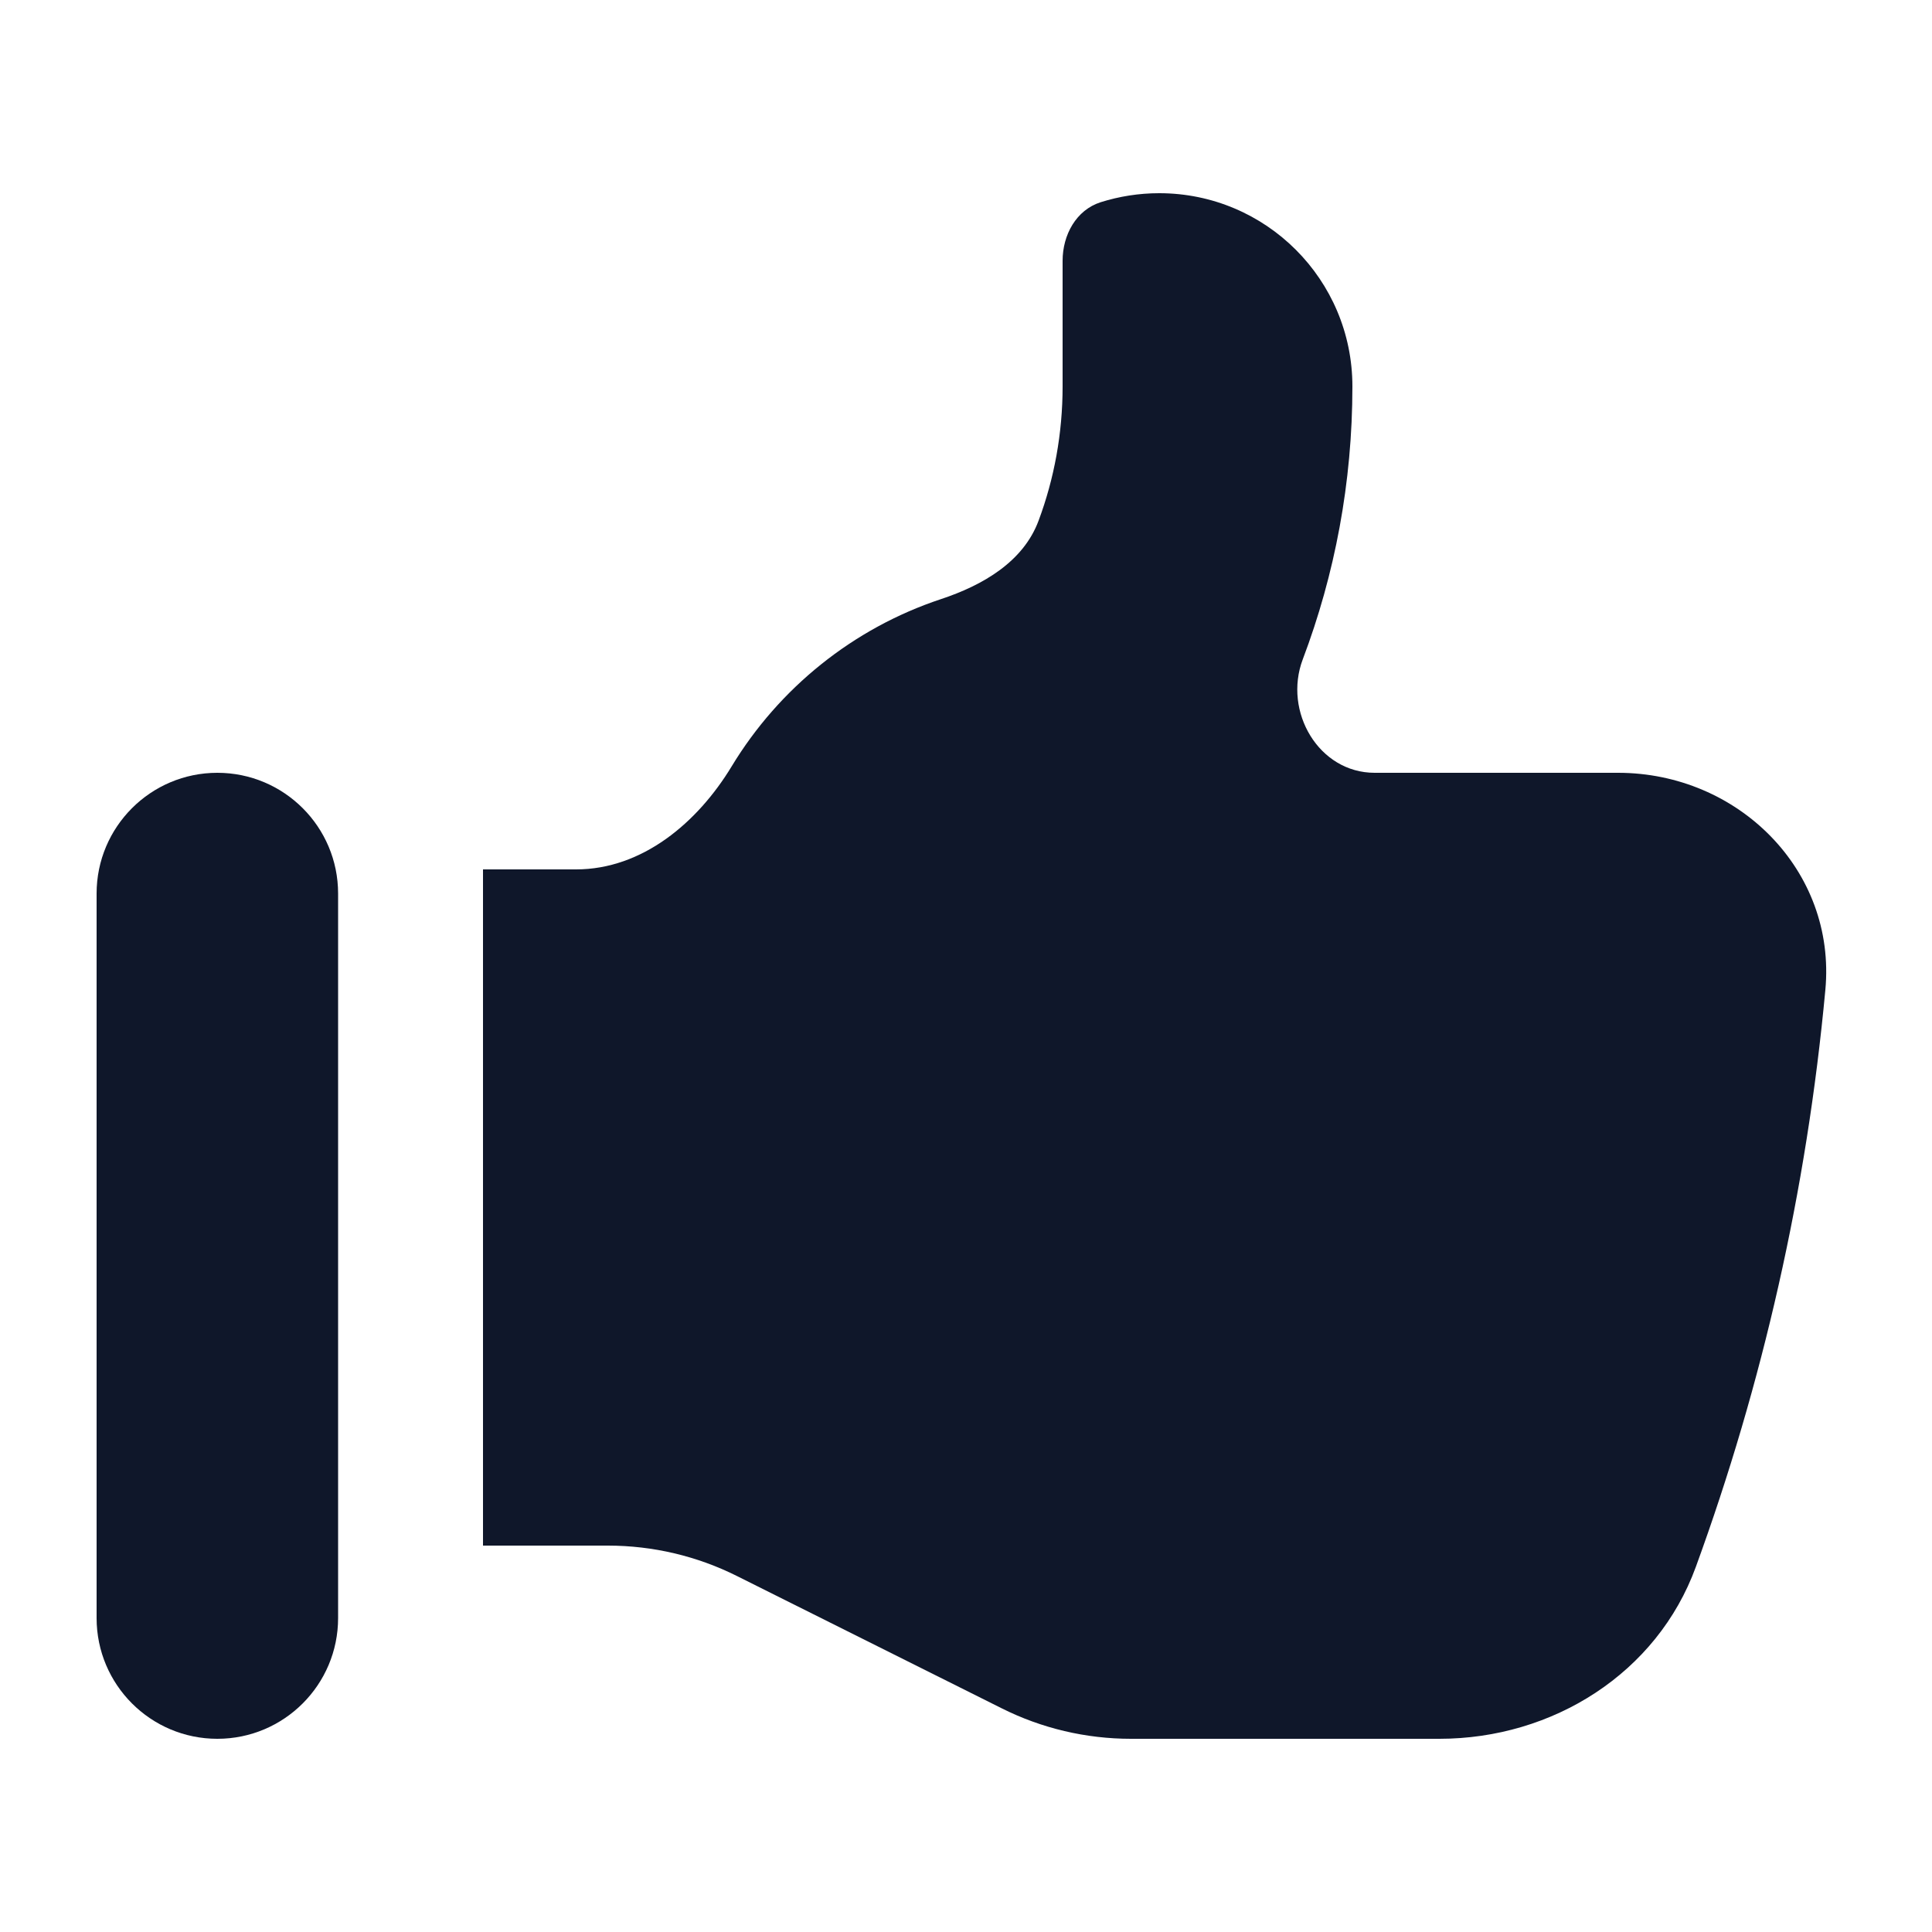
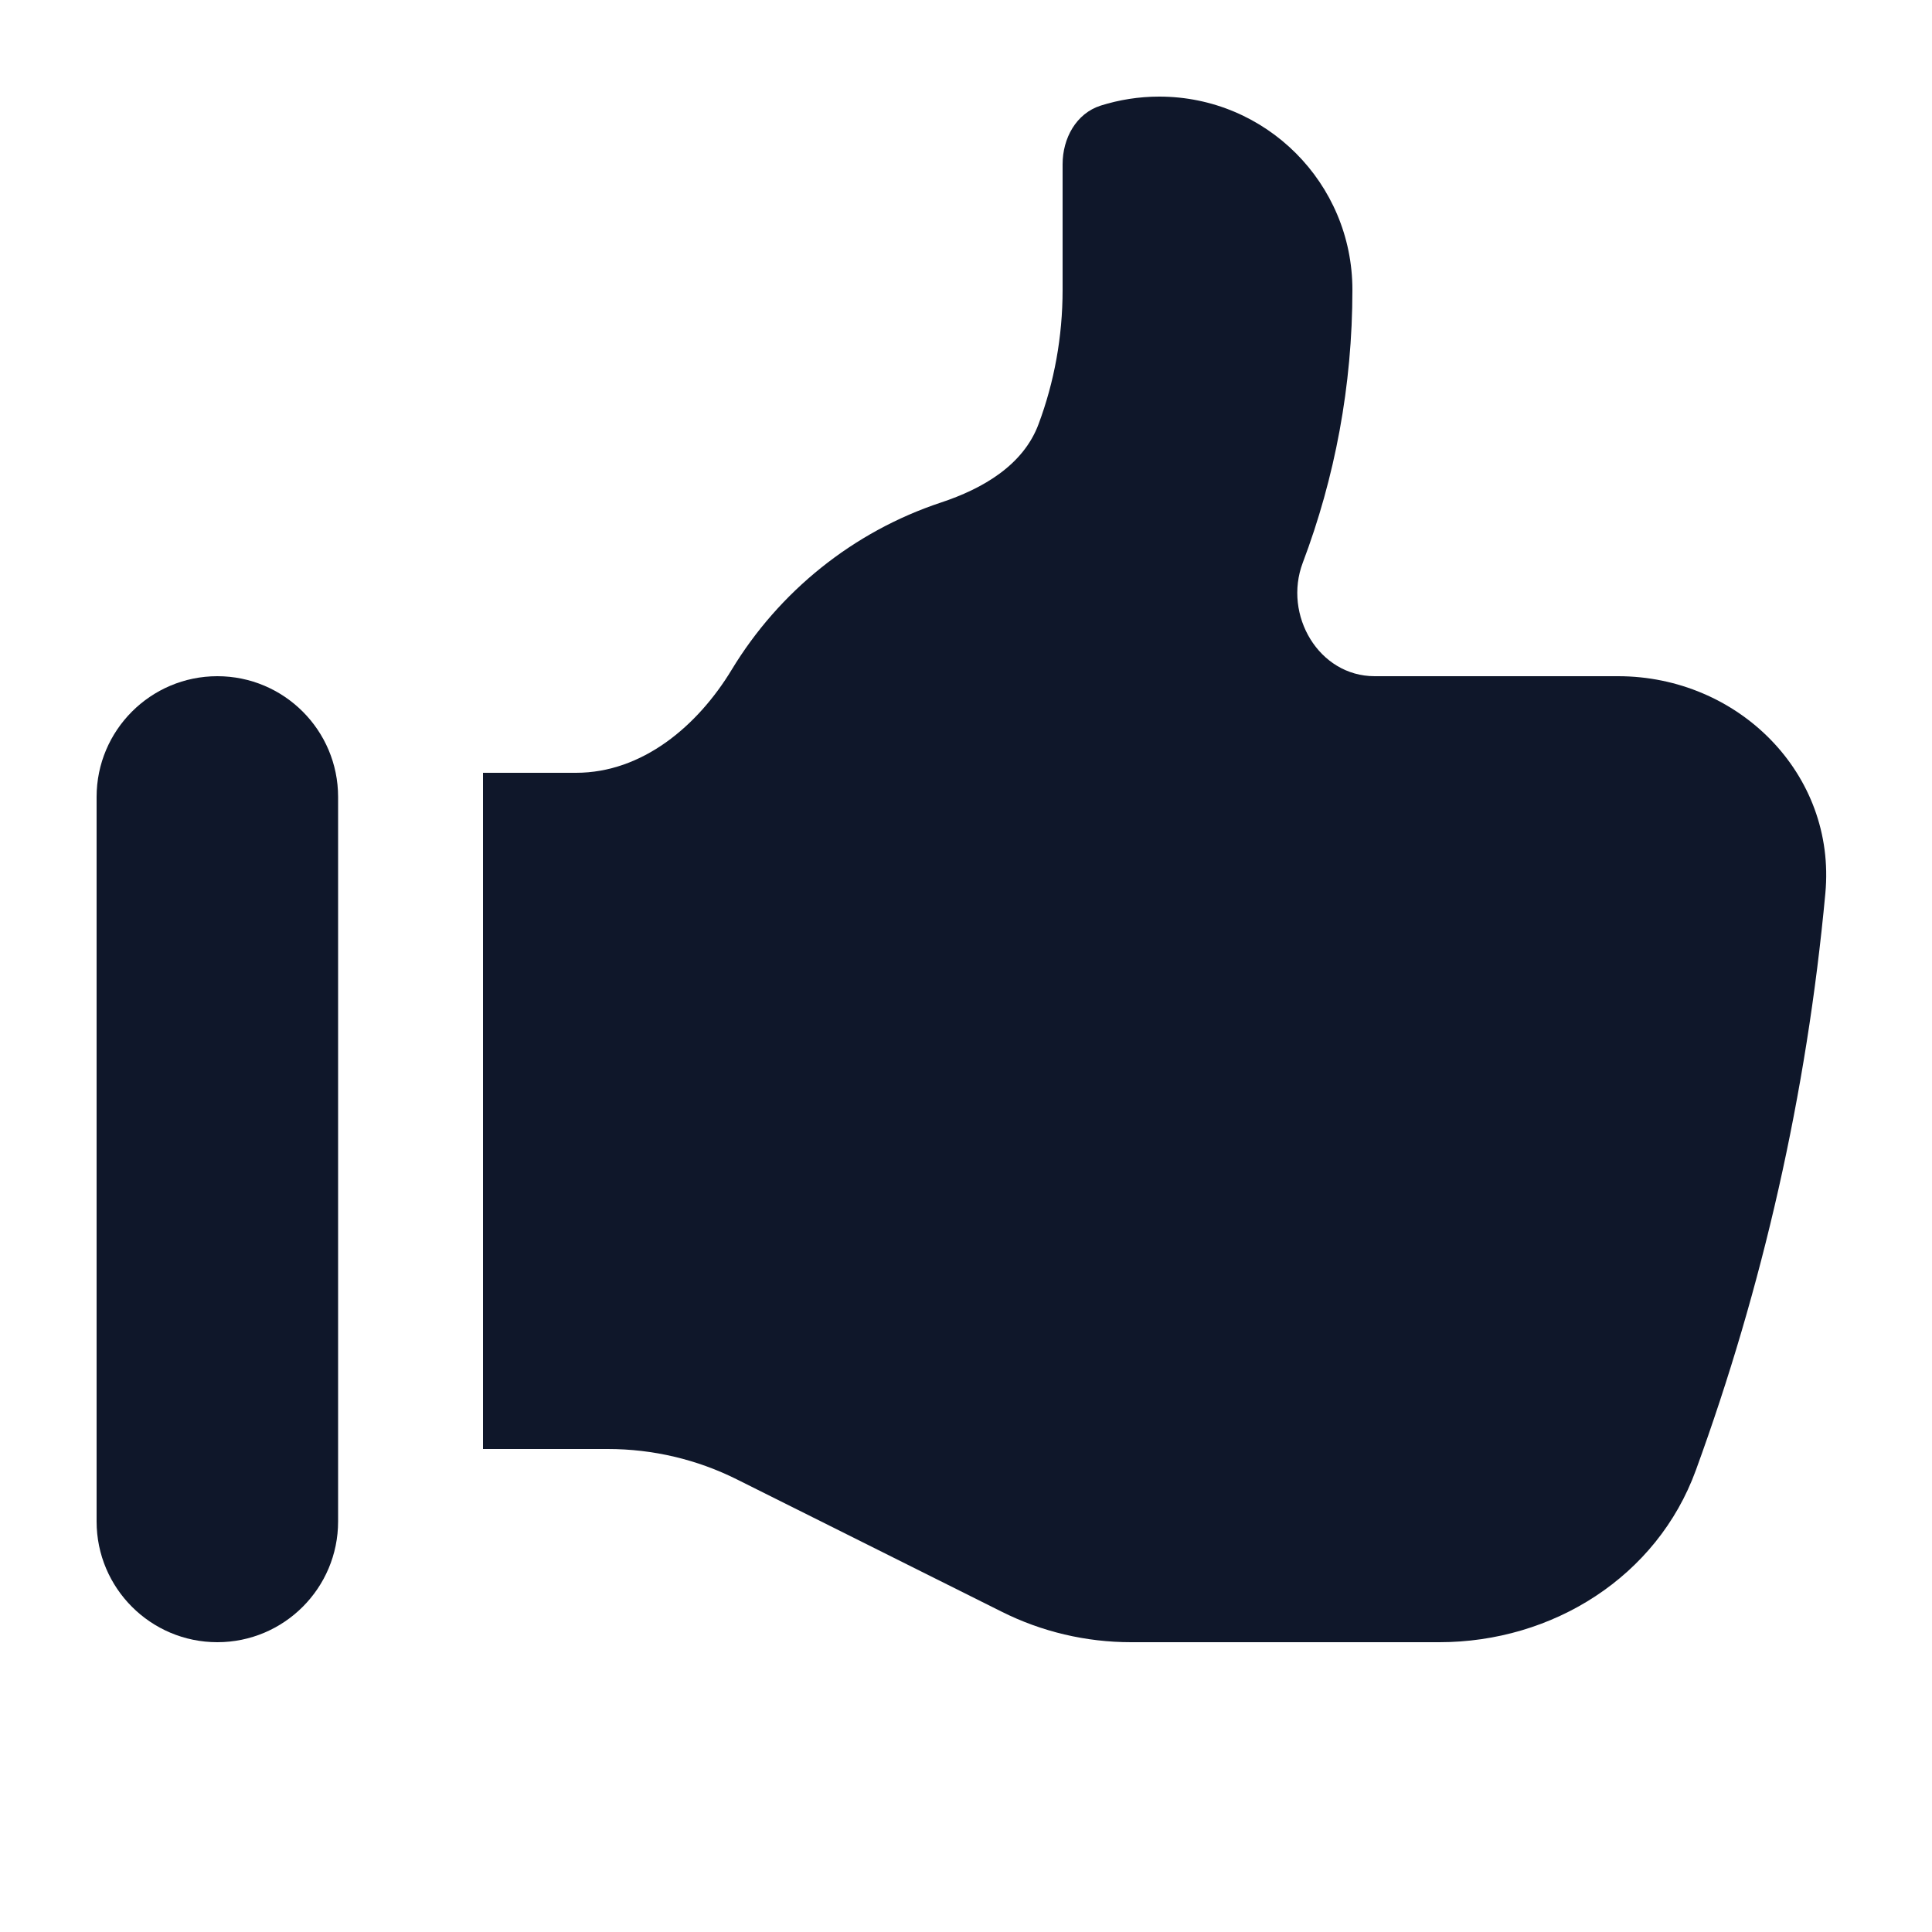
<svg xmlns="http://www.w3.org/2000/svg" width="20" height="20" viewBox="0 0 20 20" fill="none">
-   <path d="M1 9.25C1 8.56 1.56 8 2.25 8C2.94 8 3.5 8.56 3.5 9.25V16.75C3.5 17.44 2.94 18 2.25 18C1.56 18 1 17.44 1 16.75V9.25Z" fill="#0F172A" />
-   <path d="M11 4V2.7C11 2.432 11.14 2.174 11.395 2.093C11.586 2.033 11.789 2 12 2C13.105 2 14 2.895 14 4C14 4.995 13.818 5.948 13.486 6.826C13.282 7.367 13.652 8 14.23 8H16.75C17.993 8 19.011 9.01 18.896 10.247C18.703 12.327 18.245 14.329 17.555 16.221C17.153 17.323 16.072 18 14.9 18H11.708C11.242 18 10.783 17.892 10.367 17.683L7.633 16.317C7.217 16.108 6.758 16 6.292 16H5V9H5.963C6.648 9 7.221 8.517 7.575 7.932C8.064 7.125 8.83 6.504 9.741 6.202C10.173 6.059 10.594 5.816 10.752 5.388C10.913 4.956 11 4.488 11 4Z" fill="#0F172A" />
+   <path d="M1 8.25C1 7.56 1.56 7 2.25 7C2.94 7 3.5 7.56 3.5 8.25V15.75C3.5 16.44 2.94 17 2.25 17C1.56 17 1 16.44 1 15.75V8.25Z" fill="#0F172A" />
+   <path d="M11 3V1.7C11 1.432 11.14 1.174 11.395 1.093C11.586 1.033 11.789 1 12 1C13.105 1 14 1.895 14 3C14 3.995 13.818 4.948 13.486 5.826C13.282 6.367 13.652 7 14.23 7H16.75C17.993 7 19.011 8.01 18.896 9.247C18.703 11.327 18.245 13.329 17.555 15.221C17.153 16.323 16.072 17 14.9 17H11.708C11.242 17 10.783 16.892 10.367 16.683L7.633 15.317C7.217 15.108 6.758 15 6.292 15H5V8H5.963C6.648 8 7.221 7.517 7.575 6.932C8.064 6.125 8.83 5.504 9.741 5.202C10.173 5.059 10.594 4.816 10.752 4.388C10.913 3.956 11 3.488 11 3Z" fill="#0F172A" />
</svg>
